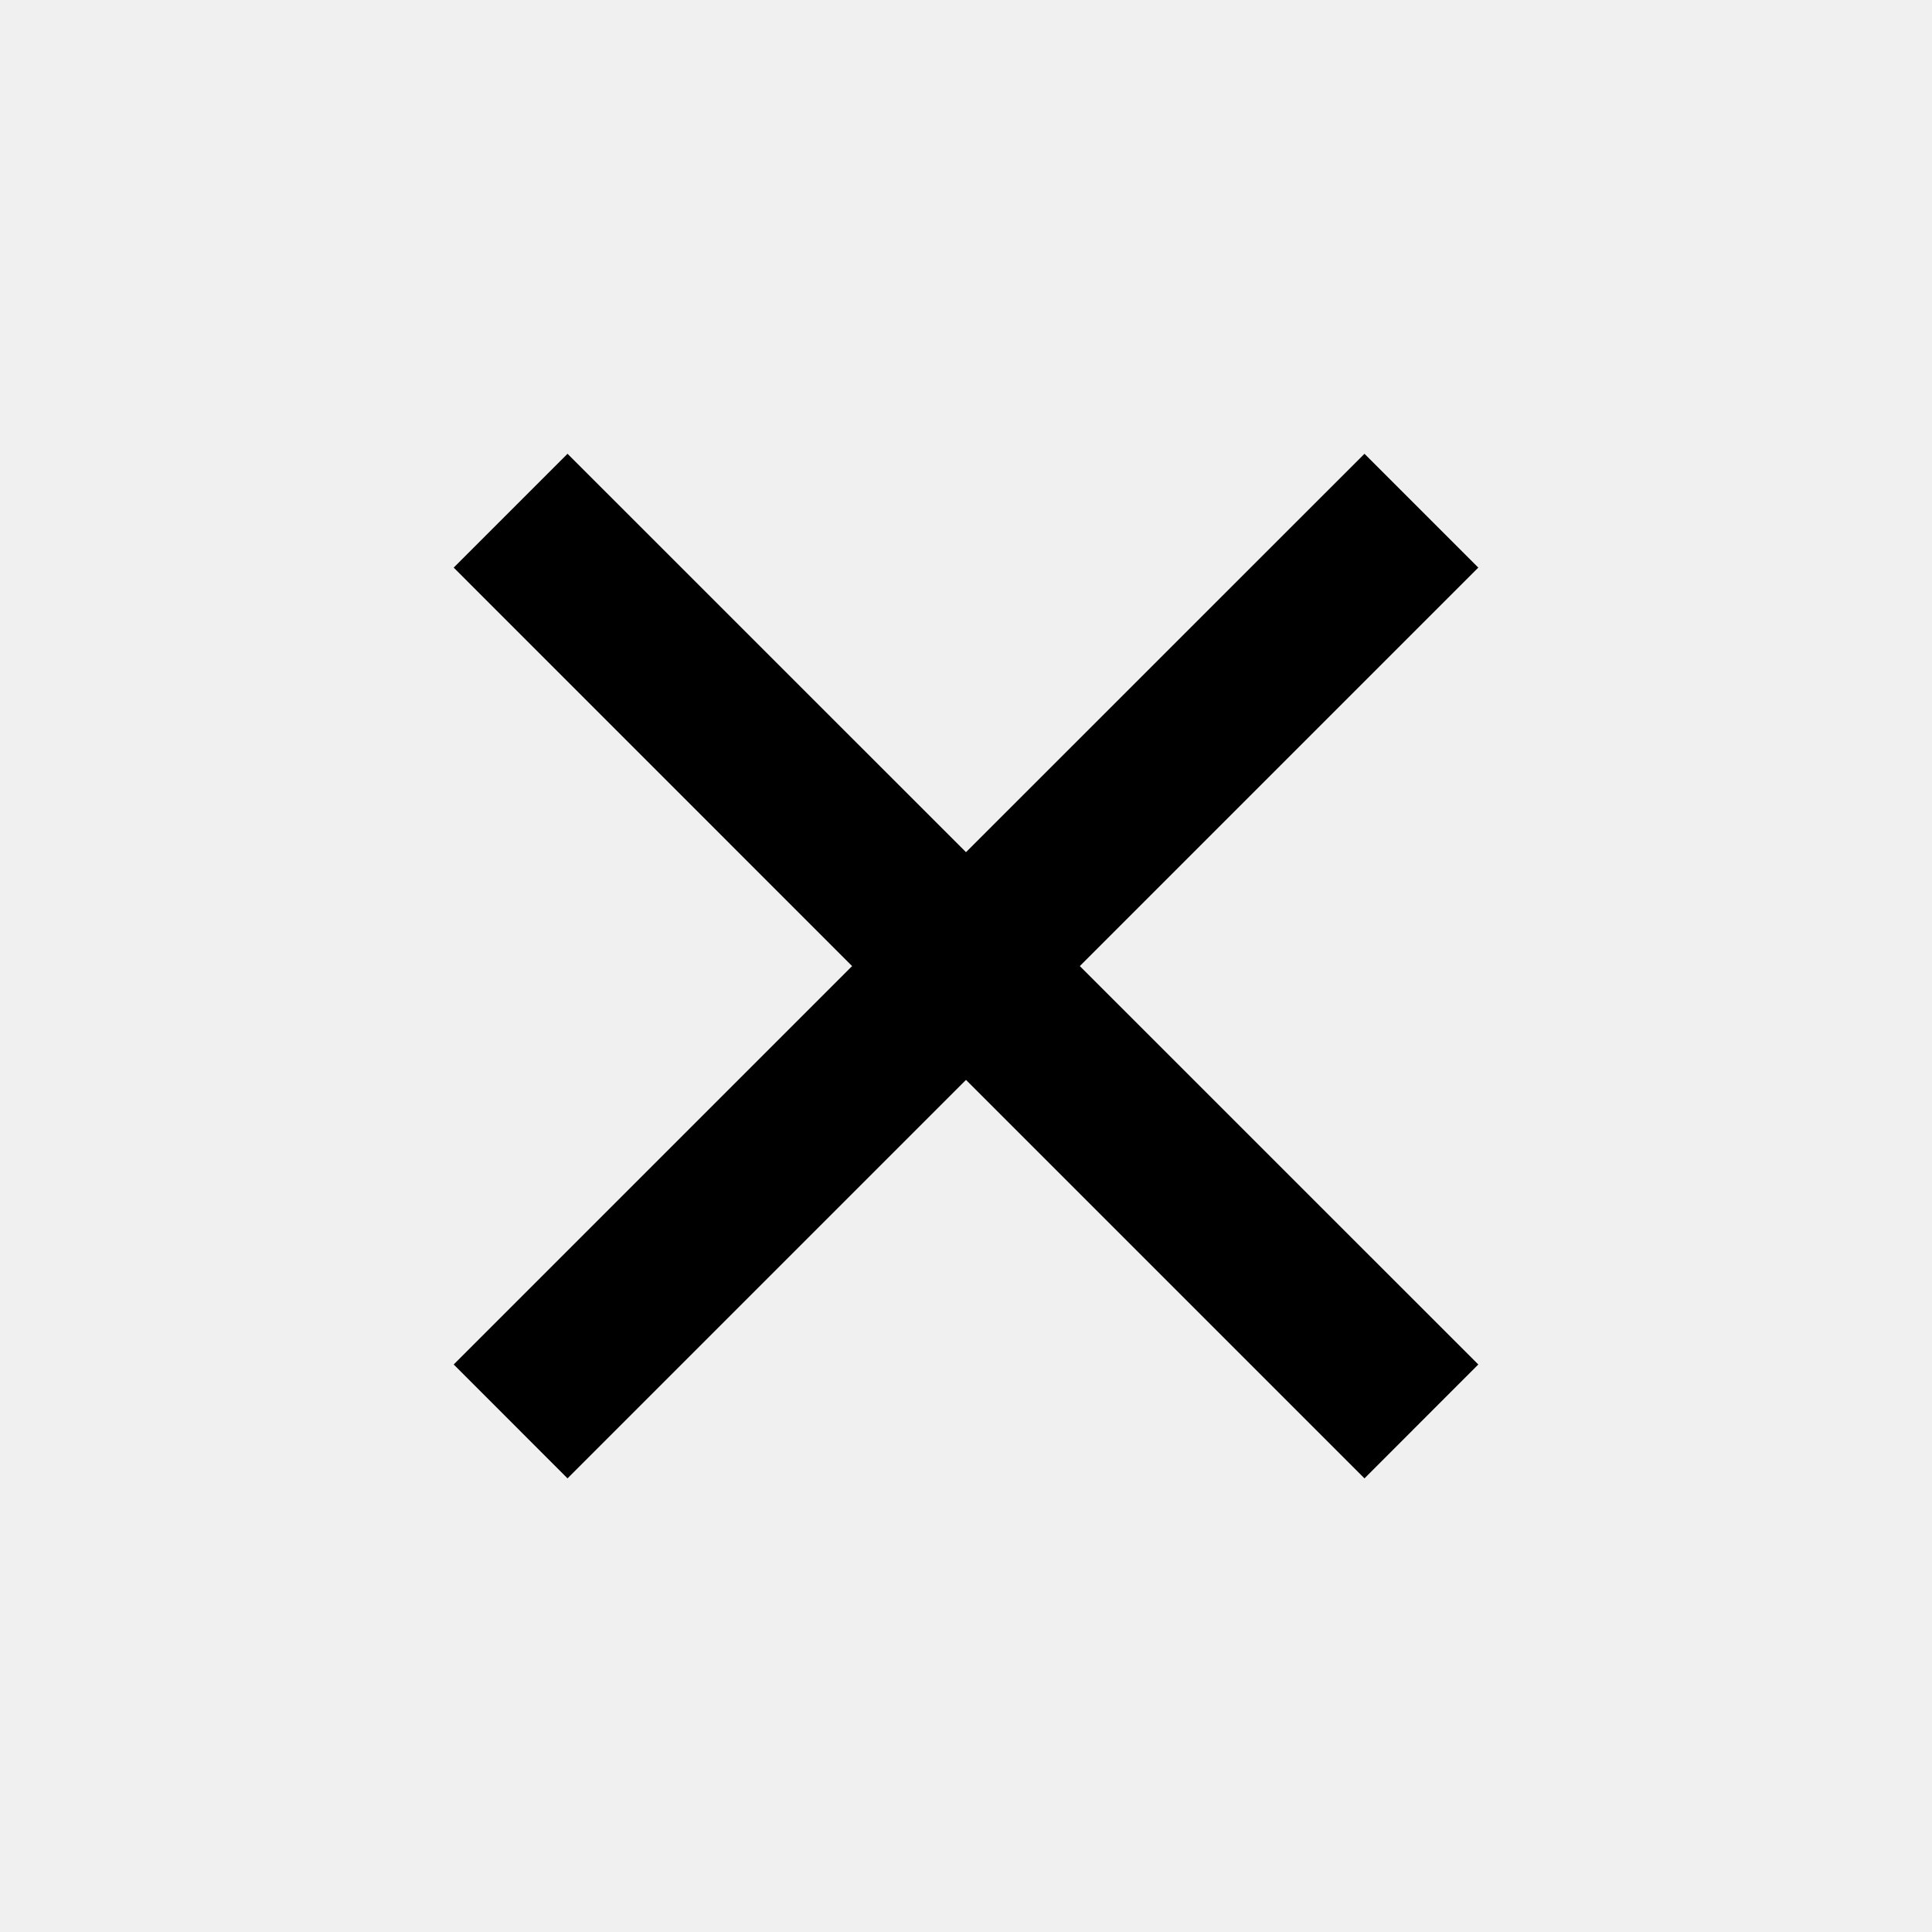
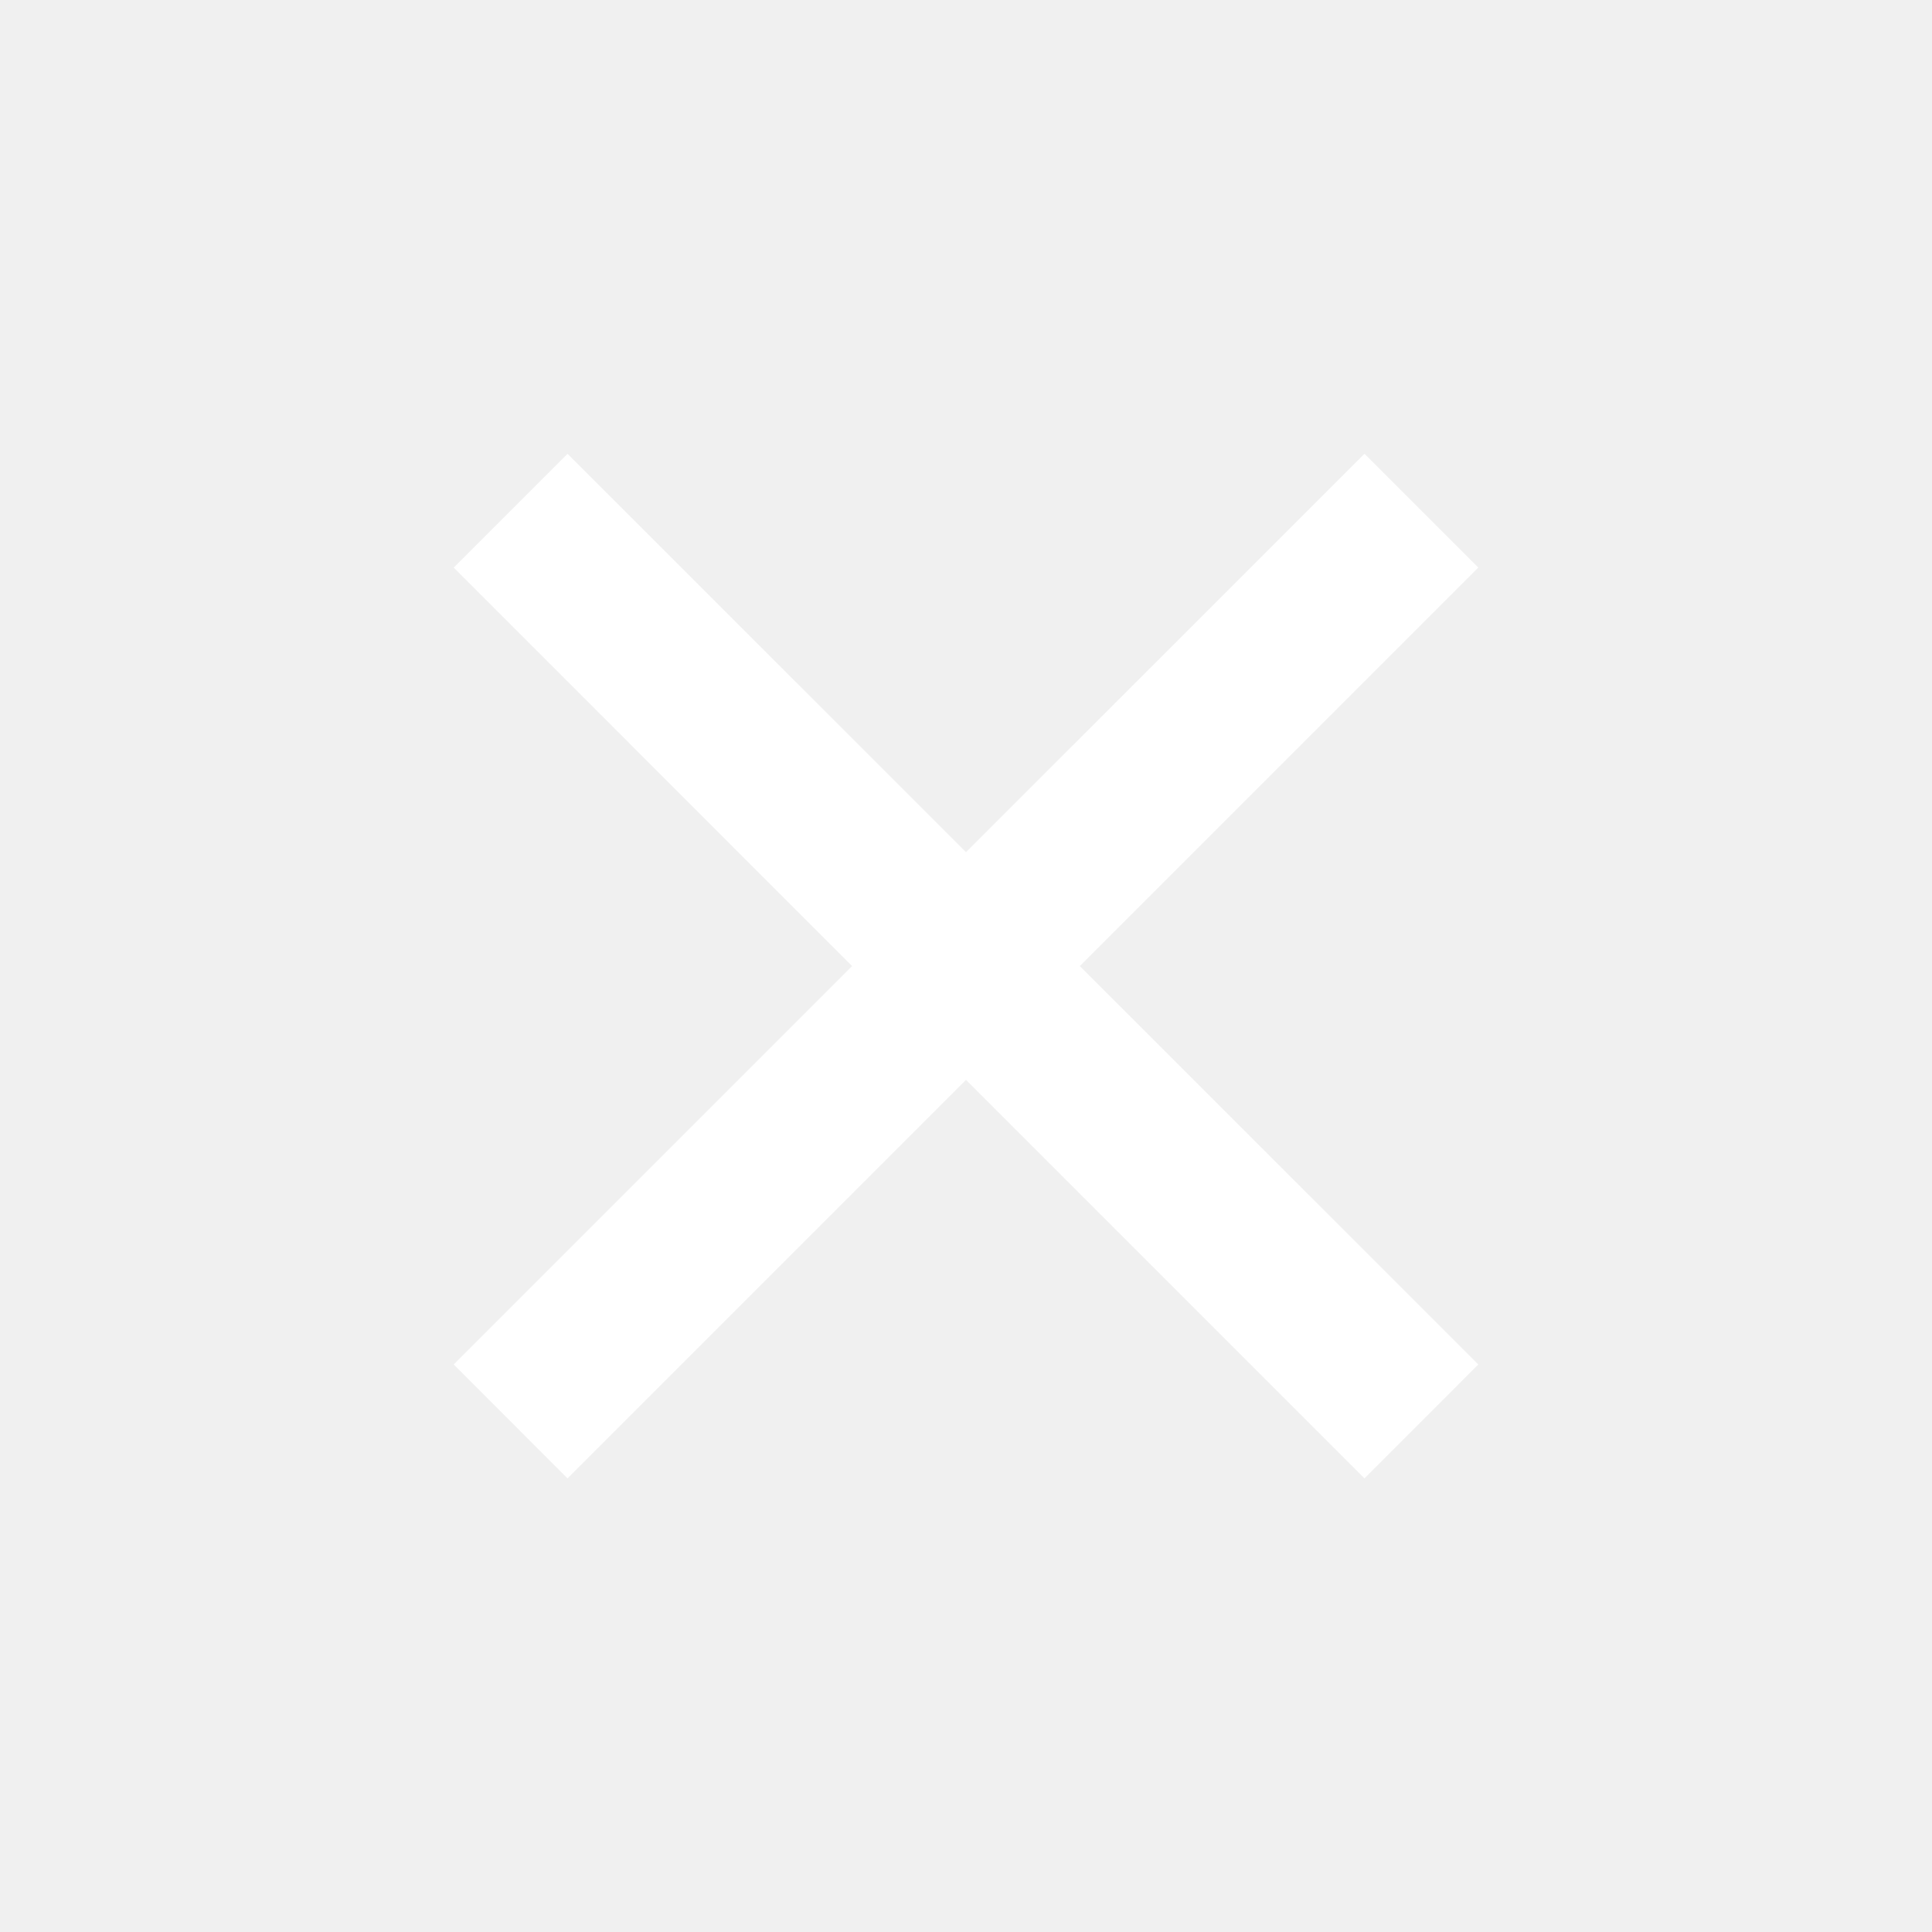
<svg xmlns="http://www.w3.org/2000/svg" width="30" height="30" viewBox="0 0 24 24" fill="none">
-   <path d="M12 10.586L16.95 5.637L18.364 7.051L13.414 12.001L18.364 16.95L16.95 18.365L12 13.415L7.05 18.365L5.636 16.95L10.585 12.001L5.636 7.051L7.05 5.637L12 10.586Z" fill="black" />
+   <path d="M12 10.586L16.95 5.637L18.364 7.051L13.414 12.001L18.364 16.95L16.95 18.365L12 13.415L7.05 18.365L5.636 16.95L10.585 12.001L5.636 7.051L7.05 5.637L12 10.586Z" fill="white" />
</svg>
